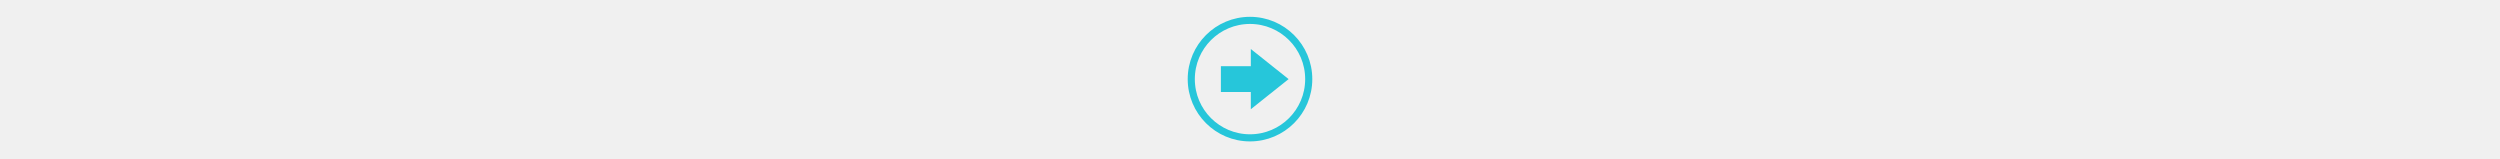
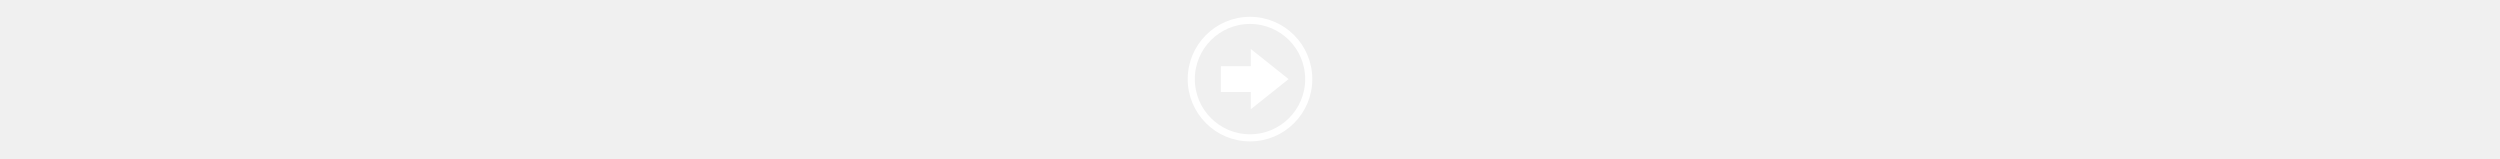
<svg xmlns="http://www.w3.org/2000/svg" width="297.301mm" height="18.816mm" viewBox="0 0 1053.429 66.67" id="svg2" version="1.1">
  <defs id="defs4" />
  <g id="layer1" transform="translate(146.7143,106.7424)">
    <path id="path4144" d="m 380,-224.93 0,66.67" style="fill:#424242;fill-rule:evenodd;stroke:#000000;stroke-width:1px;stroke-linecap:butt;stroke-linejoin:miter;stroke-opacity:1;fill-opacity:1" />
    <path style="fill:#424242;fill-rule:evenodd;stroke:#000000;stroke-width:1px;stroke-linecap:butt;stroke-linejoin:miter;stroke-opacity:1;fill-opacity:1" d="m -146.214,-224.93 0,66.67" id="path4138" />
    <path id="path4140" d="m 29.19,-224.93 0,66.67" style="fill:#424242;fill-rule:evenodd;stroke:#000000;stroke-width:1px;stroke-linecap:butt;stroke-linejoin:miter;stroke-opacity:1;fill-opacity:1" />
    <path style="fill:#424242;fill-rule:evenodd;stroke:#000000;stroke-width:1px;stroke-linecap:butt;stroke-linejoin:miter;stroke-opacity:1;fill-opacity:1" d="m 204.595,-224.93 0,66.67" id="path4142" />
    <path style="fill:#424242;fill-rule:evenodd;stroke:#000000;stroke-width:1px;stroke-linecap:butt;stroke-linejoin:miter;stroke-opacity:1;fill-opacity:1" d="m 555.405,-224.93 0,66.67" id="path4146" />
    <path id="path4148" d="m 730.81,-224.93 0,66.67" style="fill:#424242;fill-rule:evenodd;stroke:#000000;stroke-width:1px;stroke-linecap:butt;stroke-linejoin:miter;stroke-opacity:1;fill-opacity:1" />
    <path style="fill:#424242;fill-rule:evenodd;stroke:#000000;stroke-width:1px;stroke-linecap:butt;stroke-linejoin:miter;stroke-opacity:1;fill-opacity:1" d="m 906.214,-224.93 0,66.67" id="path4150" />
-     <circle r="24.749" cy="-73.407" cx="380" id="circle4154" style="color:#000000;clip-rule:nonzero;display:inline;overflow:visible;visibility:visible;opacity:1;isolation:auto;mix-blend-mode:normal;color-interpolation:sRGB;color-interpolation-filters:linearRGB;solid-color:#000000;solid-opacity:1;fill:none;fill-opacity:0;fill-rule:nonzero;stroke:#26c6da;stroke-width:3;stroke-miterlimit:4;stroke-dasharray:none;stroke-opacity:1;color-rendering:auto;image-rendering:auto;shape-rendering:auto;text-rendering:auto;enable-background:accumulate" />
-     <path style="color:#000000;clip-rule:nonzero;display:inline;overflow:visible;visibility:visible;opacity:1;isolation:auto;mix-blend-mode:normal;color-interpolation:sRGB;color-interpolation-filters:linearRGB;solid-color:#000000;solid-opacity:1;fill:#26c6da;fill-opacity:1;fill-rule:nonzero;stroke:none;stroke-width:0.8;stroke-linecap:butt;stroke-miterlimit:4;stroke-dasharray:none;stroke-opacity:1;color-rendering:auto;image-rendering:auto;shape-rendering:auto;text-rendering:auto;enable-background:accumulate" d="M 527.059 20.652 L 527.059 27.9 L 514.445 27.9 L 514.445 38.771 L 527.059 38.771 L 527.059 46.018 L 542.982 33.336 L 527.059 20.652 z " transform="translate(-146.7143,-106.7424)" id="rect4239" />
+     <circle r="24.749" cy="-73.407" cx="380" id="circle4154" style="color:#000000;clip-rule:nonzero;display:inline;overflow:visible;visibility:visible;opacity:1;isolation:auto;mix-blend-mode:normal;color-interpolation:sRGB;color-interpolation-filters:linearRGB;solid-color:#000000;solid-opacity:1;fill:none;fill-opacity:0;fill-rule:nonzero;stroke:#ffffff;stroke-width:3;stroke-miterlimit:4;stroke-dasharray:none;stroke-opacity:1;color-rendering:auto;image-rendering:auto;shape-rendering:auto;text-rendering:auto;enable-background:accumulate" />
+     <path style="color:#000000;clip-rule:nonzero;display:inline;overflow:visible;visibility:visible;opacity:1;isolation:auto;mix-blend-mode:normal;color-interpolation:sRGB;color-interpolation-filters:linearRGB;solid-color:#000000;solid-opacity:1;fill:#ffffff;fill-opacity:1;fill-rule:nonzero;stroke:none;stroke-width:0.8;stroke-linecap:butt;stroke-miterlimit:4;stroke-dasharray:none;stroke-opacity:1;color-rendering:auto;image-rendering:auto;shape-rendering:auto;text-rendering:auto;enable-background:accumulate" d="M 527.059 20.652 L 527.059 27.9 L 514.445 27.9 L 514.445 38.771 L 527.059 38.771 L 527.059 46.018 L 542.982 33.336 L 527.059 20.652 z " transform="translate(-146.7143,-106.7424)" id="rect4239" />
  </g>
</svg>
